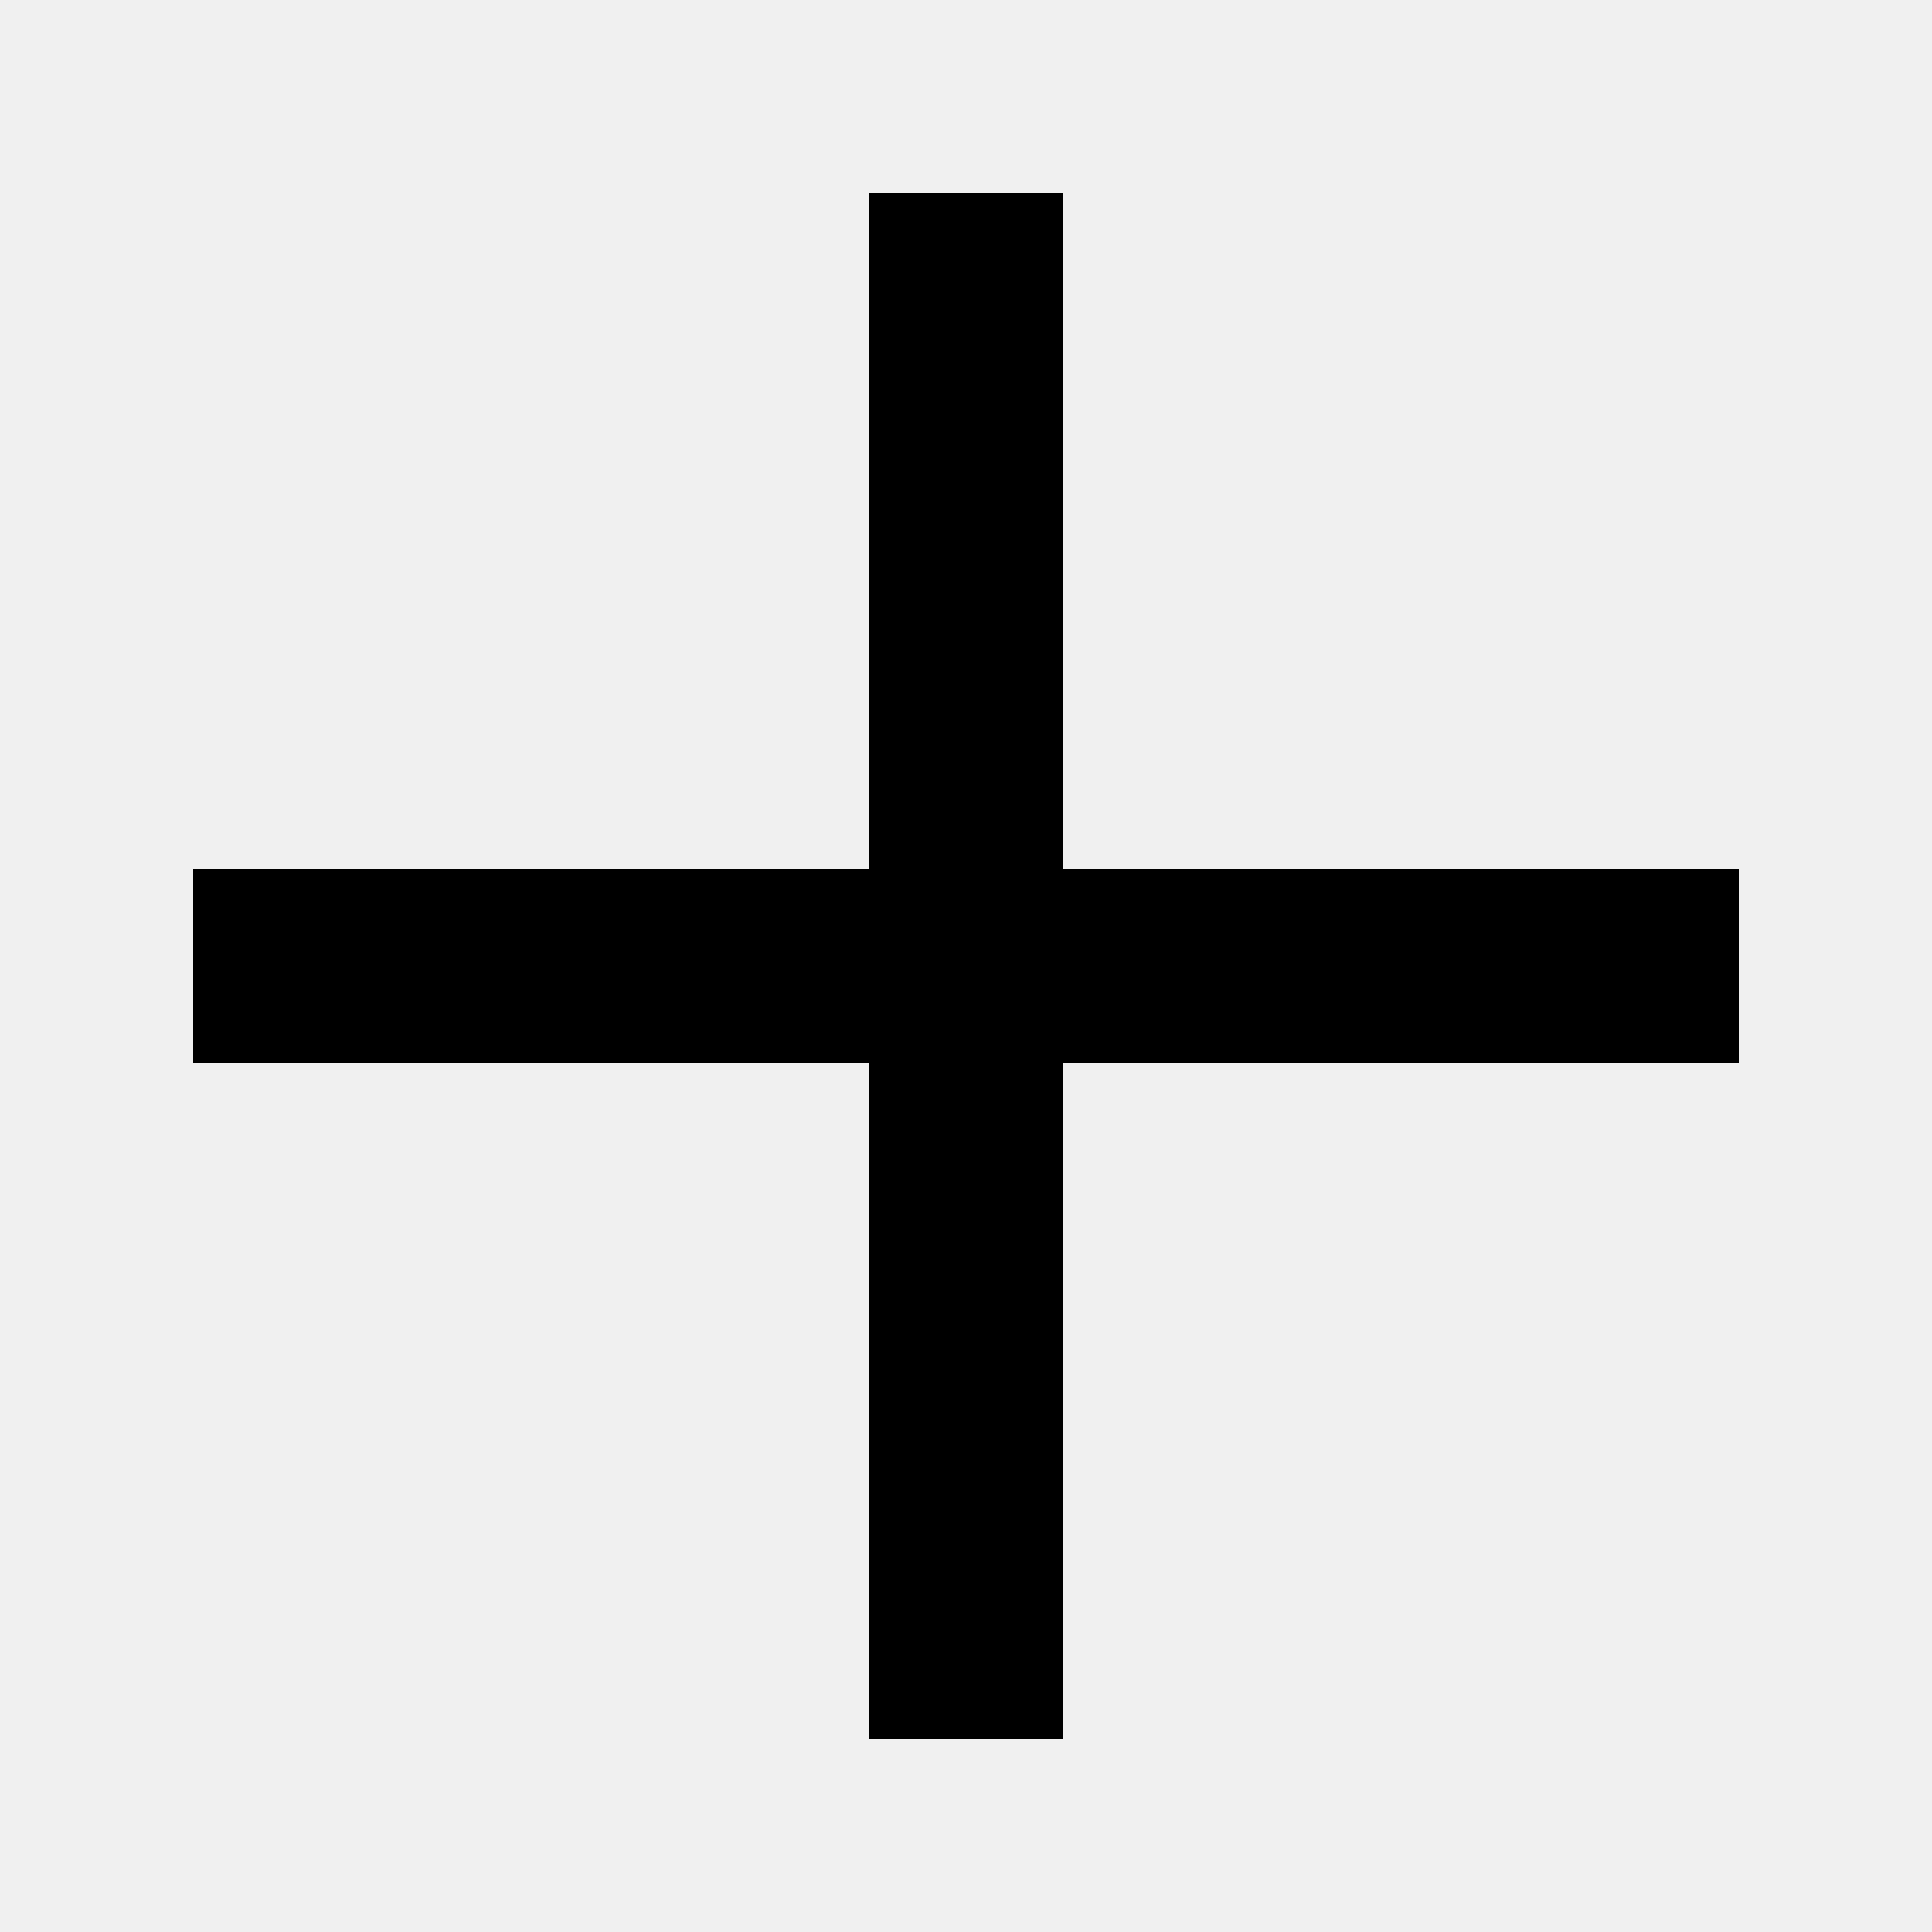
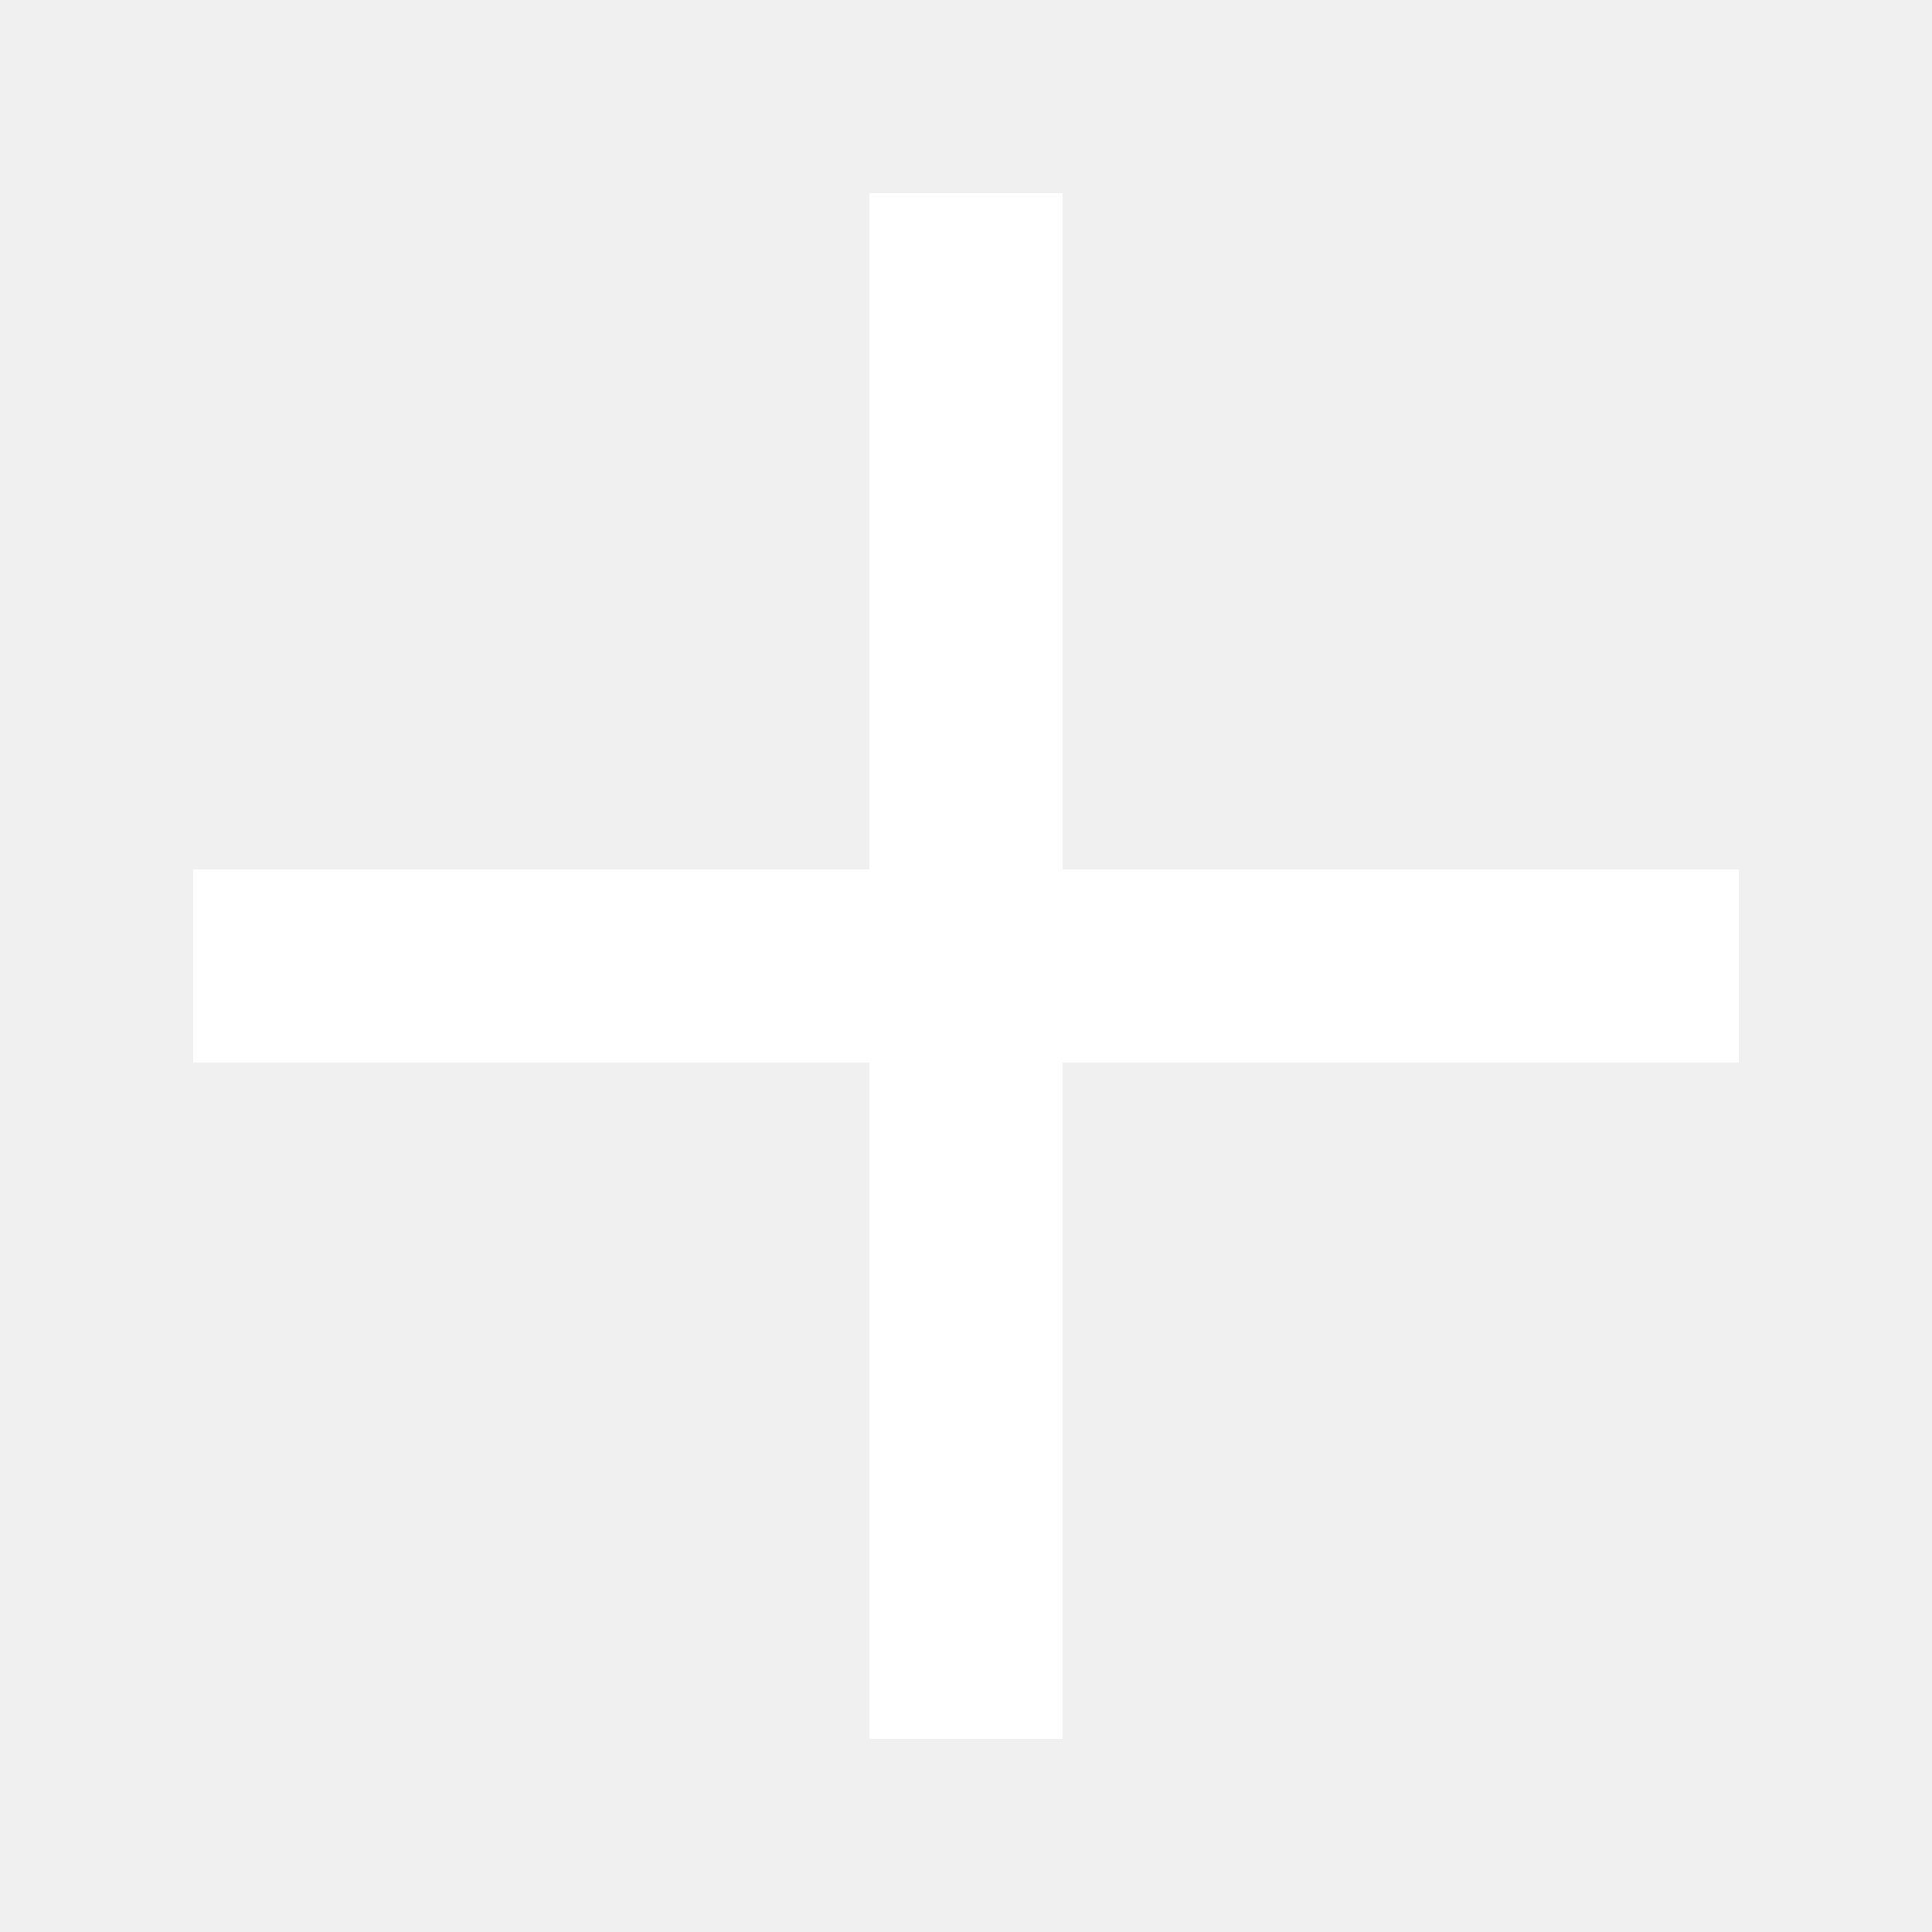
<svg xmlns="http://www.w3.org/2000/svg" width="100" height="100" viewBox="0 0 100 100">
-   <line x1="50" y1="10" x2="50" y2="90" stroke="black" stroke-width="10" />
-   <line x1="10" y1="50" x2="90" y2="50" stroke="black" stroke-width="10" />
+   <line x1="50" y1="10" x2="50" y2="90" stroke="white" stroke-width="10" />
+   <line x1="10" y1="50" x2="90" y2="50" stroke="white" stroke-width="10" />
</svg>
